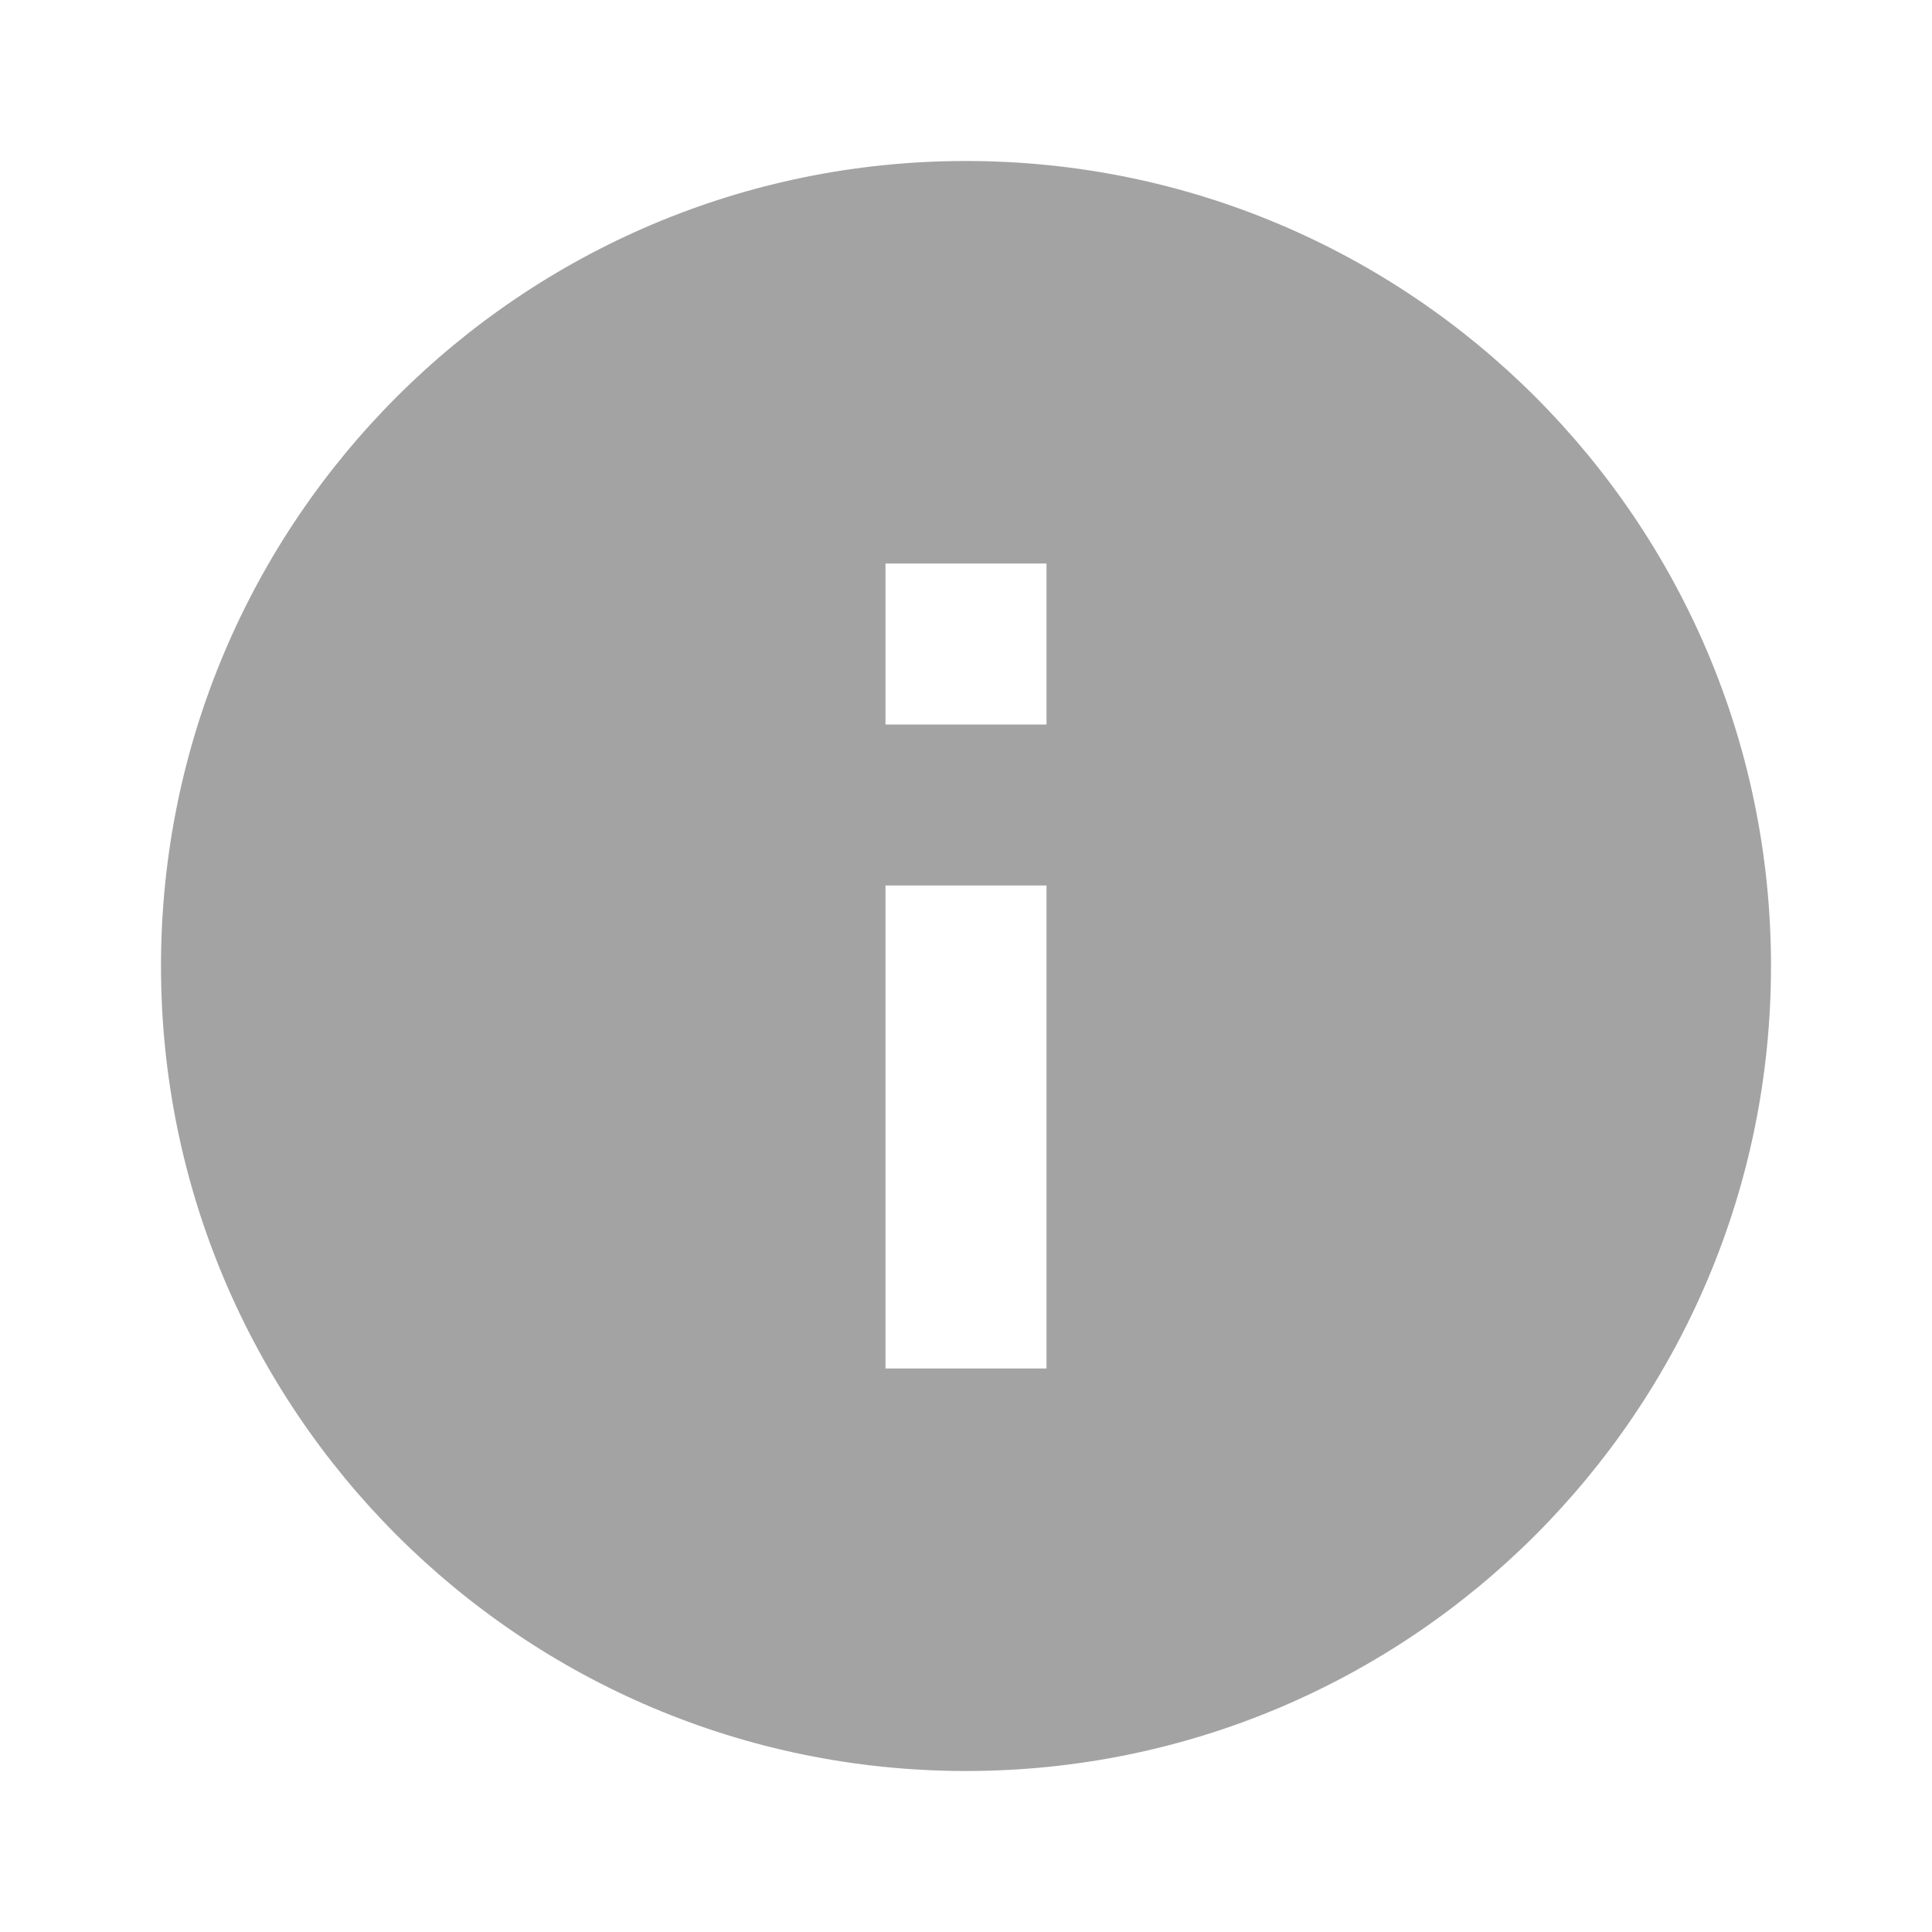
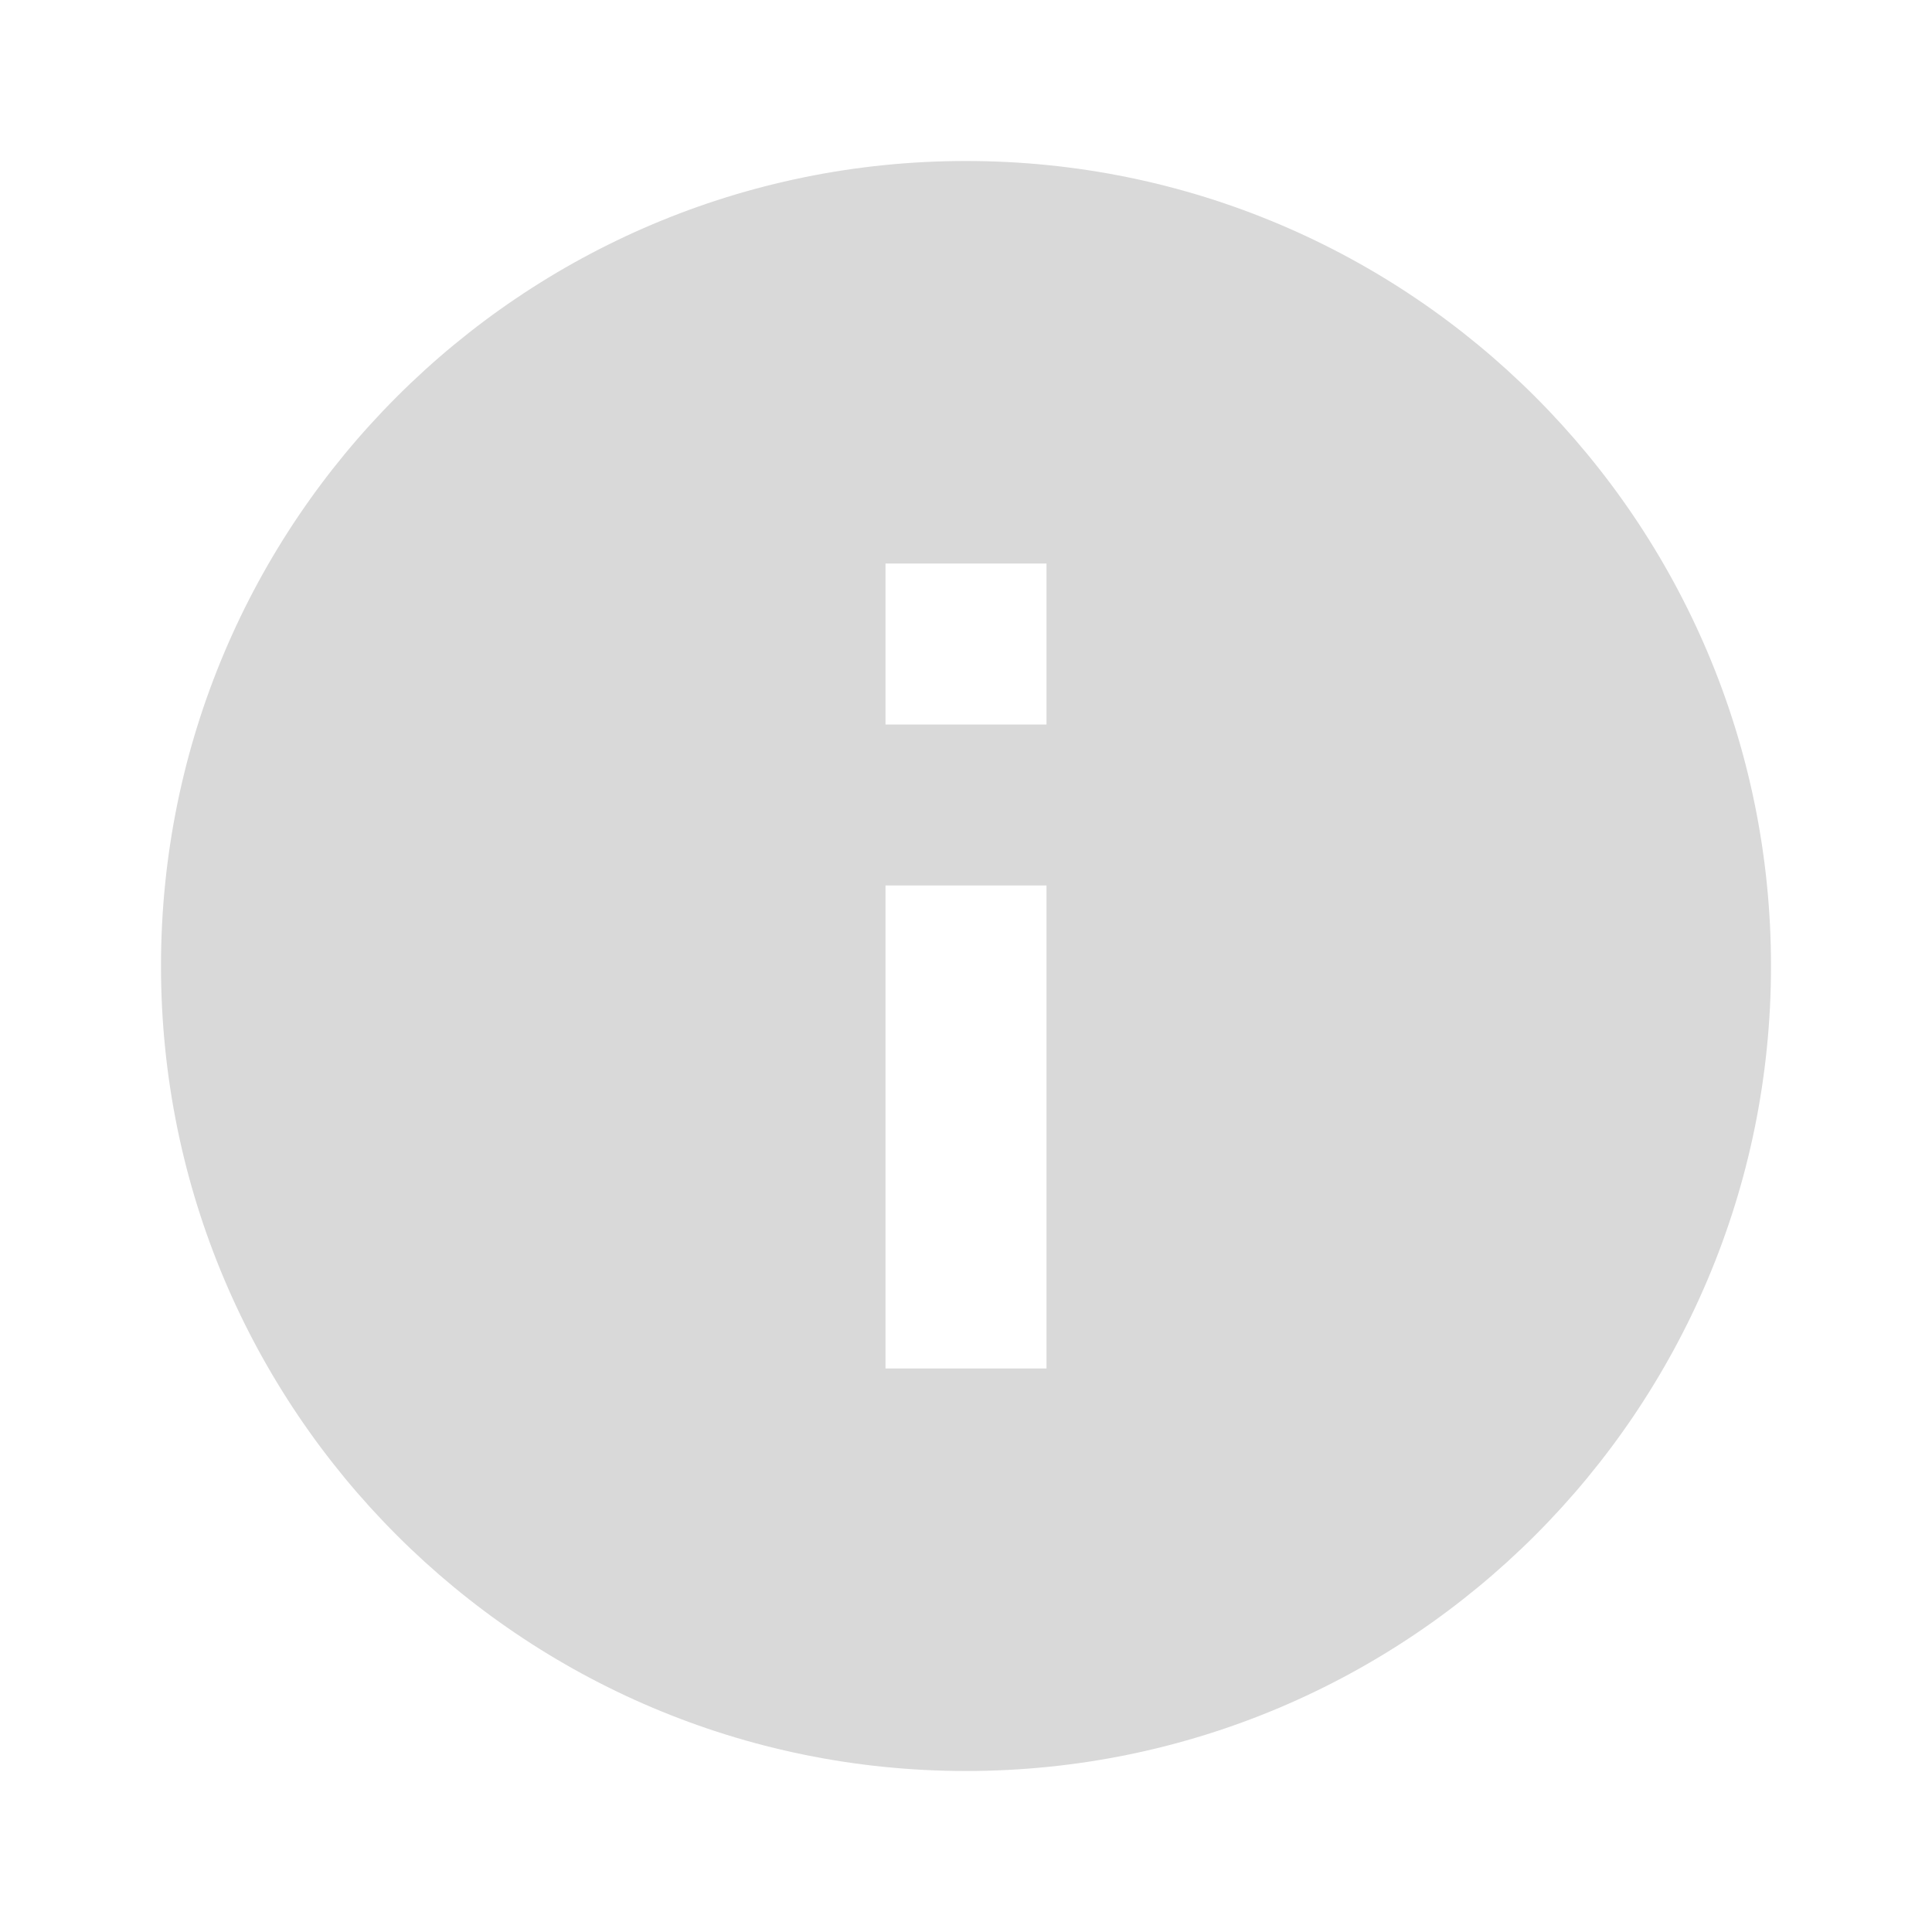
<svg xmlns="http://www.w3.org/2000/svg" version="1.1" width="100%" height="100%" viewBox="0 0 24 24" id="svg4">
  <defs id="defs8" />
-   <path d="M13,9H11V7H13M13,17H11V11H13M12,2A10,10 0 0,0 2,12A10,10 0 0,0 12,22A10,10 0 0,0 22,12A10,10 0 0,0 12,2Z" id="path2" fill="#a3a3a3" />
+   <path d="M13,9H11V7H13M13,17H11V11H13M12,2A10,10 0 0,0 2,12A10,10 0 0,0 12,22A10,10 0 0,0 22,12A10,10 0 0,0 12,2Z" id="path2" fill="#D9D9D9" />
</svg>
